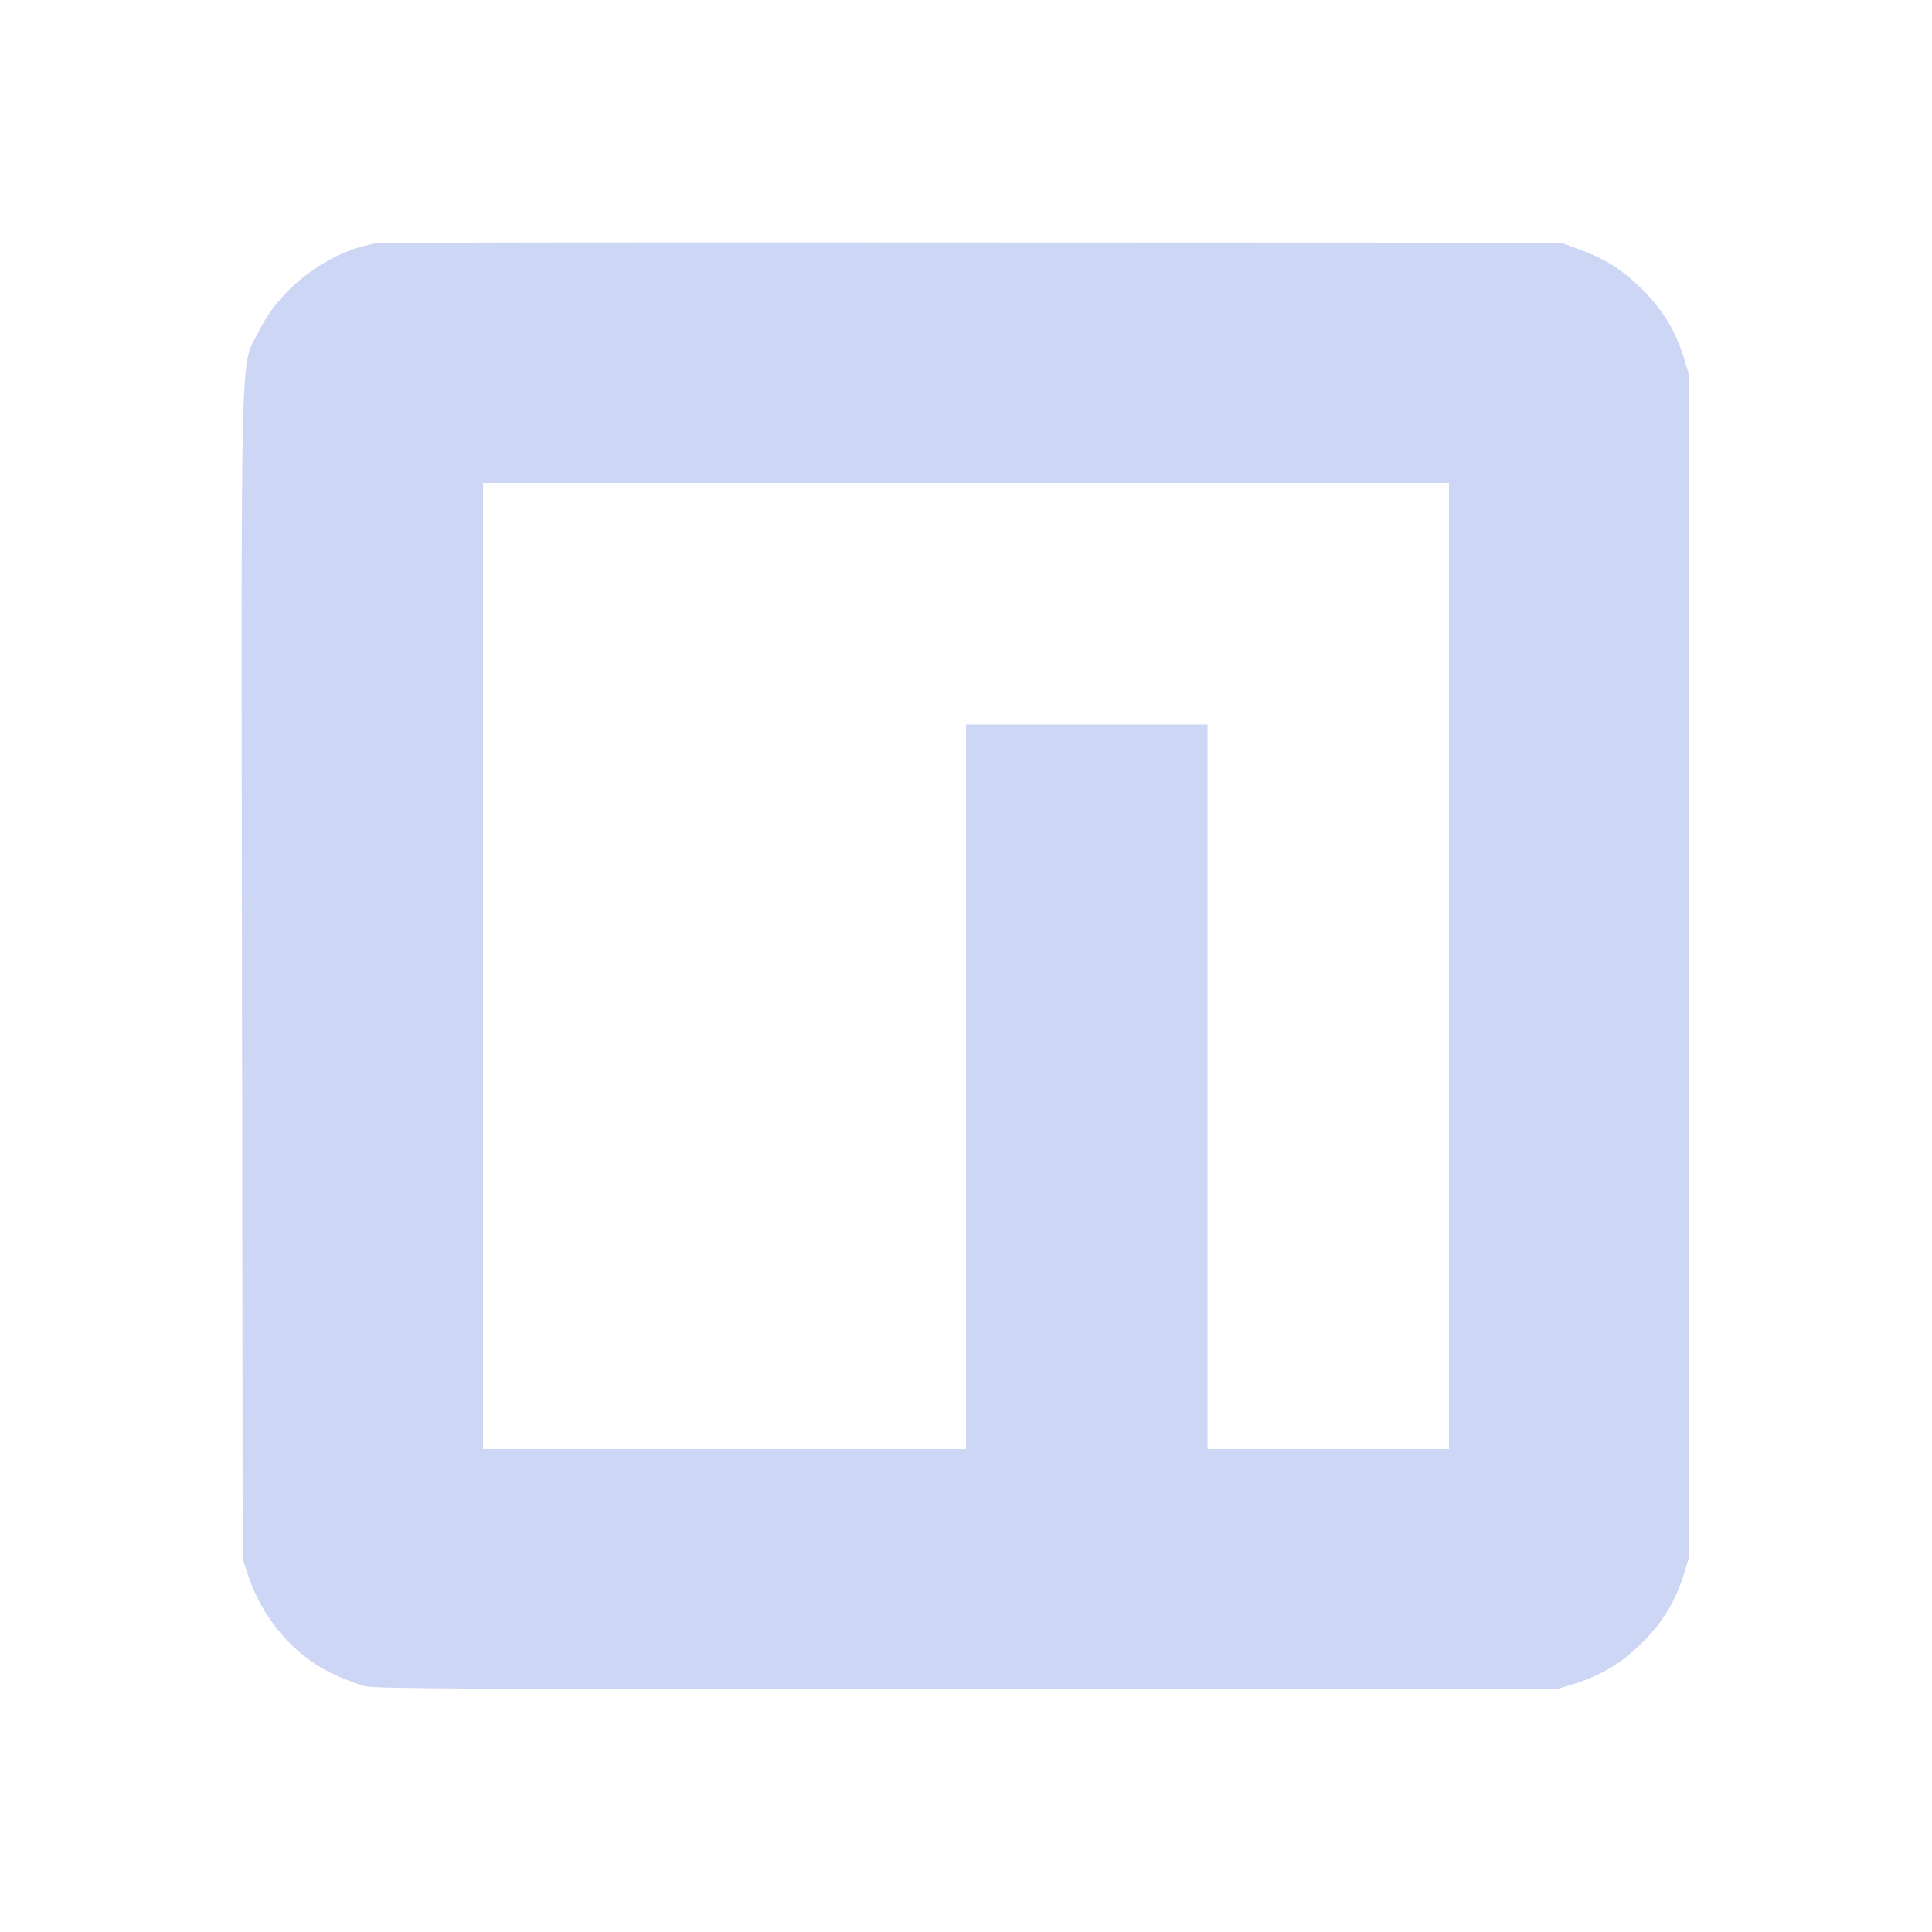
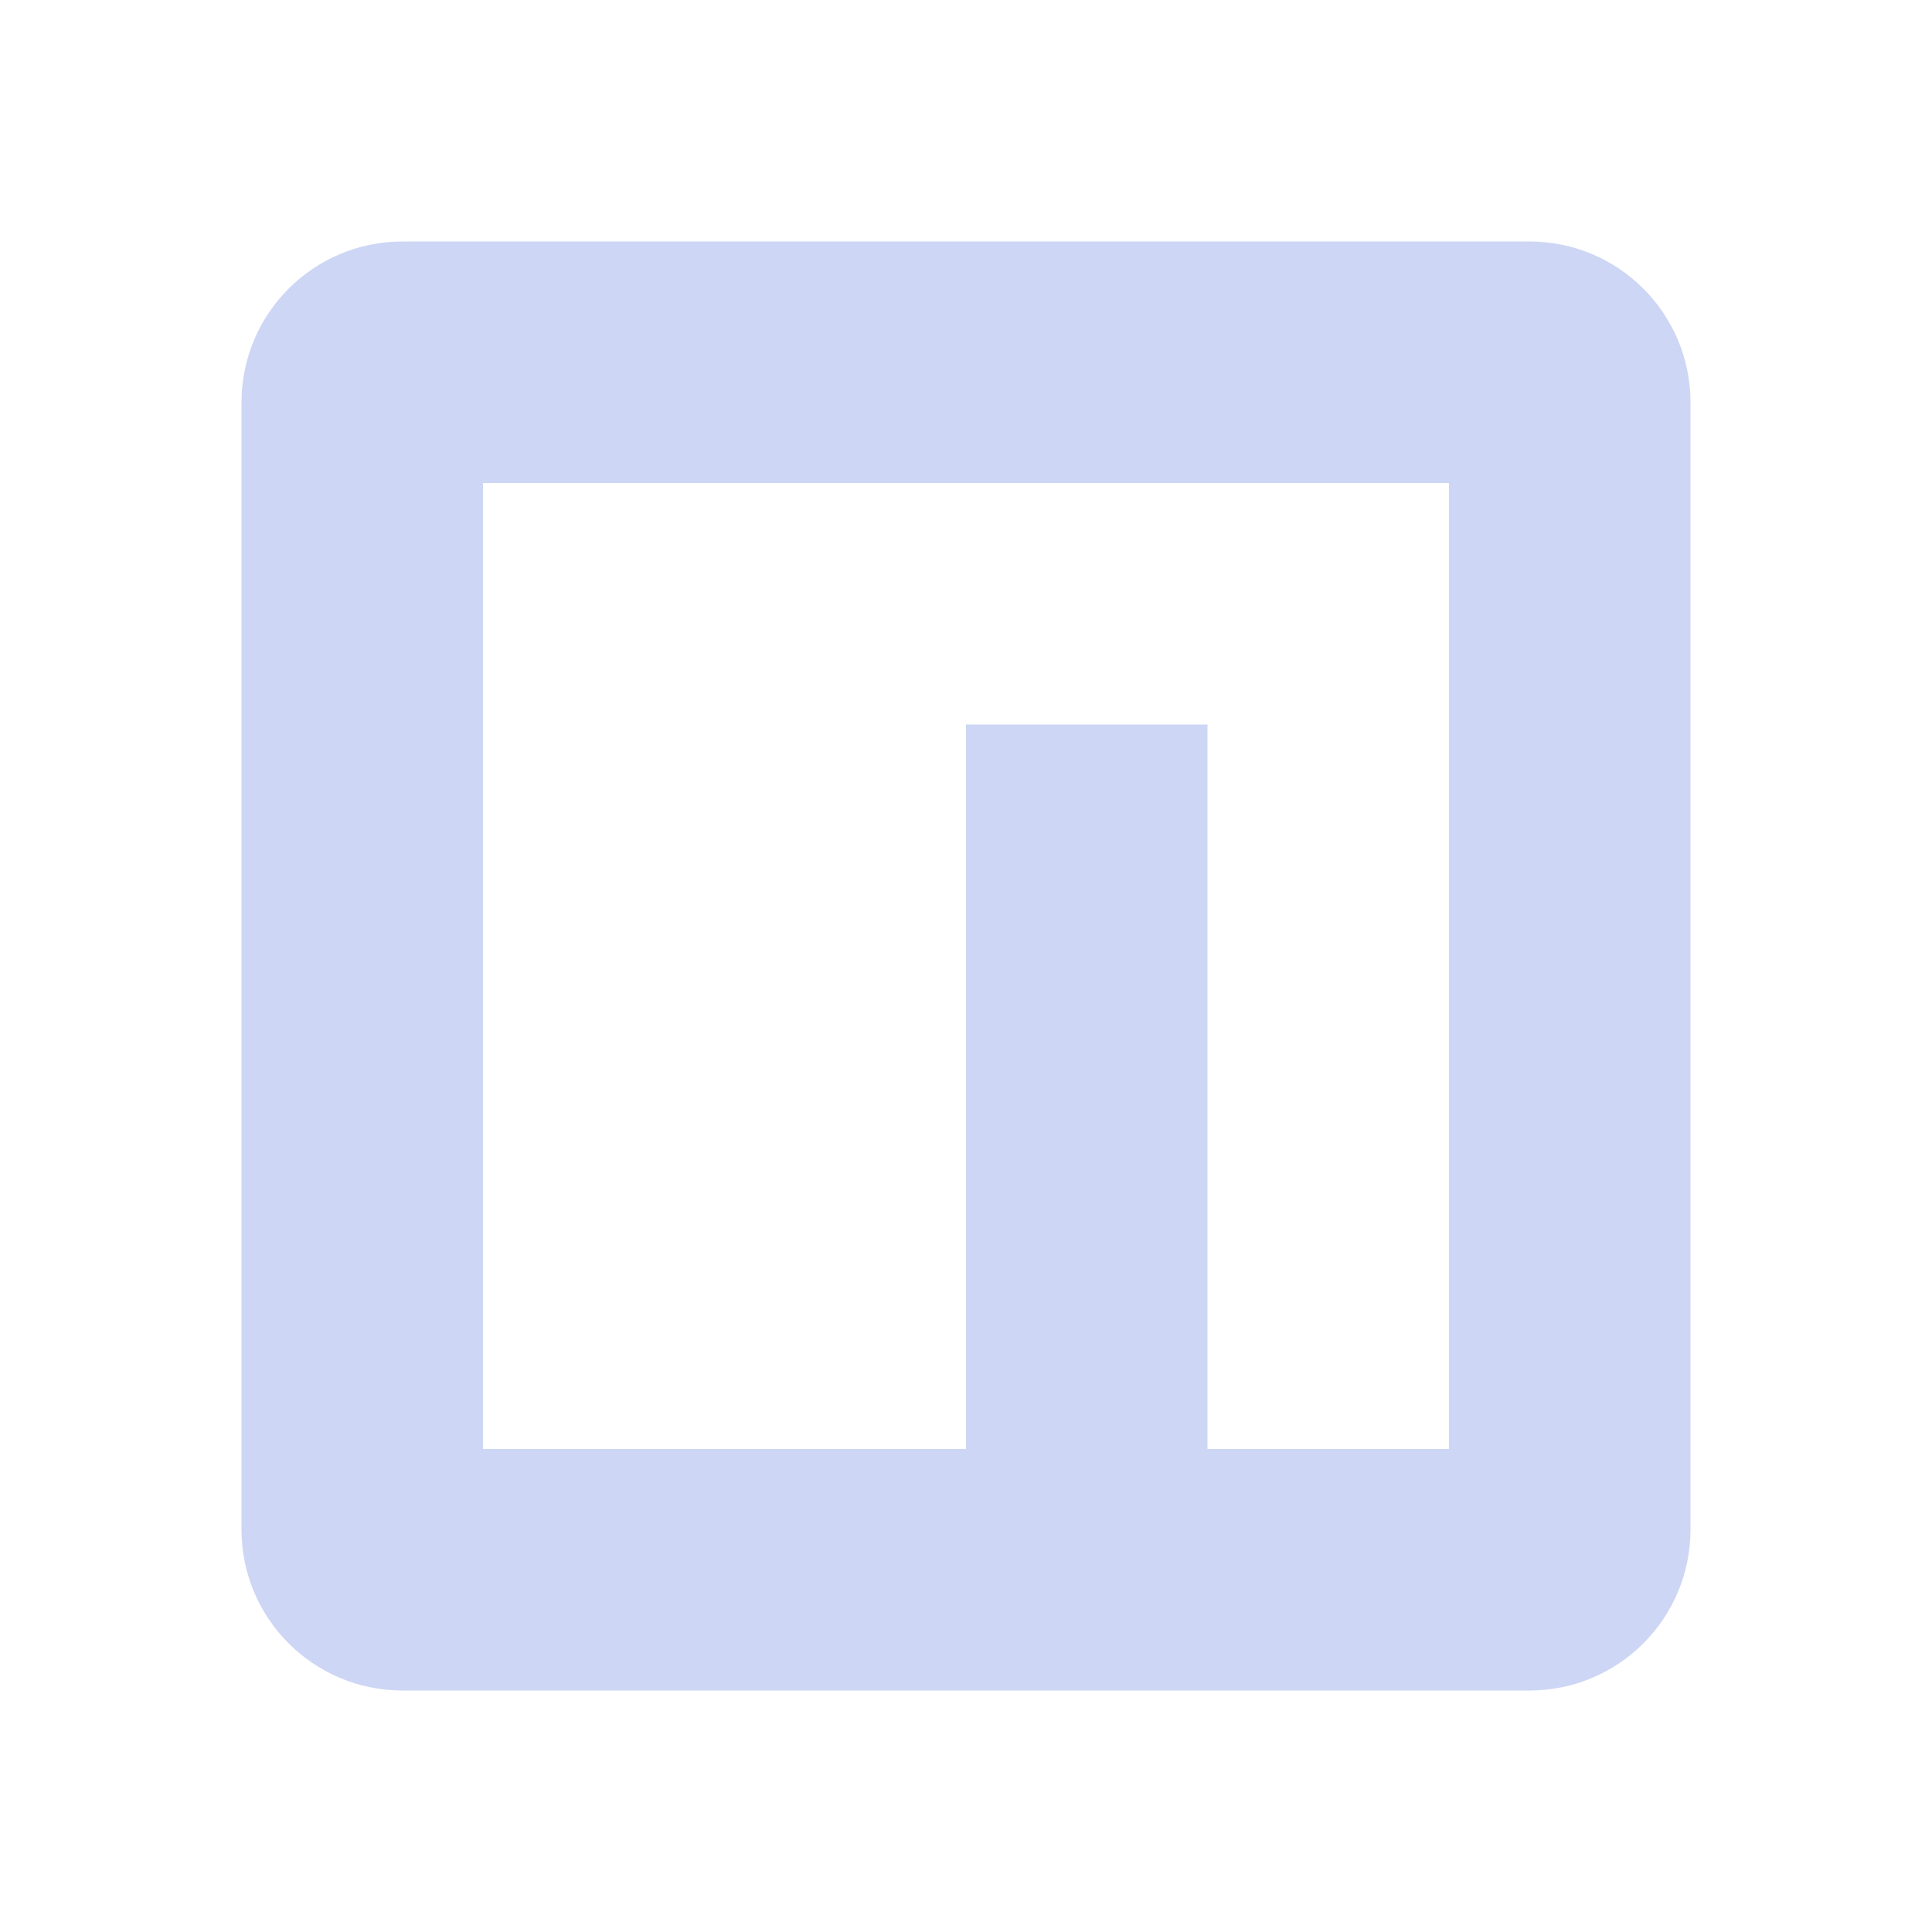
- <svg xmlns="http://www.w3.org/2000/svg" version="1.0" width="800pt" height="800pt" viewBox="0 0 800 800" preserveAspectRatio="xMidYMid meet">
-   <g transform="translate(0,800) scale(0.1,-0.1)" fill="#cdd6f4" stroke="none">
-     <path d="M1560 6993 c-199 -33 -398 -182 -488 -364 -78 -158 -73 55 -70 -2656 l3 -2428 23 -70 c59 -176 187 -327 342 -402 47 -23 110 -47 140 -55 45 -11 485 -13 2495 -13 l2440 0 75 23 c112 36 196 86 281 171 85 85 136 169 171 281 l23 75 0 2445 0 2445 -23 75 c-35 112 -86 196 -171 281 -83 82 -150 125 -263 167 l-73 27 -2440 1 c-1342 1 -2451 0 -2465 -3z m4440 -2993 l0 -2000 -500 0 -500 0 0 1500 0 1500 -500 0 -500 0 0 -1500 0 -1500 -1000 0 -1000 0 0 2000 0 2000 2000 0 2000 0 0 -2000z" fill="#cdd6f4" />
-   </g>
+ <svg xmlns="http://www.w3.org/2000/svg" width="800px" height="800px" viewBox="0 0 24 24" fill="none">
+   <path fill-rule="evenodd" clip-rule="evenodd" d="M5 21C3.895 21 3 20.105 3 19V5C3 3.895 3.895 3 5 3H19C20.105 3 21 3.895 21 5V19C21 20.105 20.105 21 19 21H5ZM6 18V6H18V18H15V9H12V18H6Z" fill="#cdd6f4" />
</svg>
